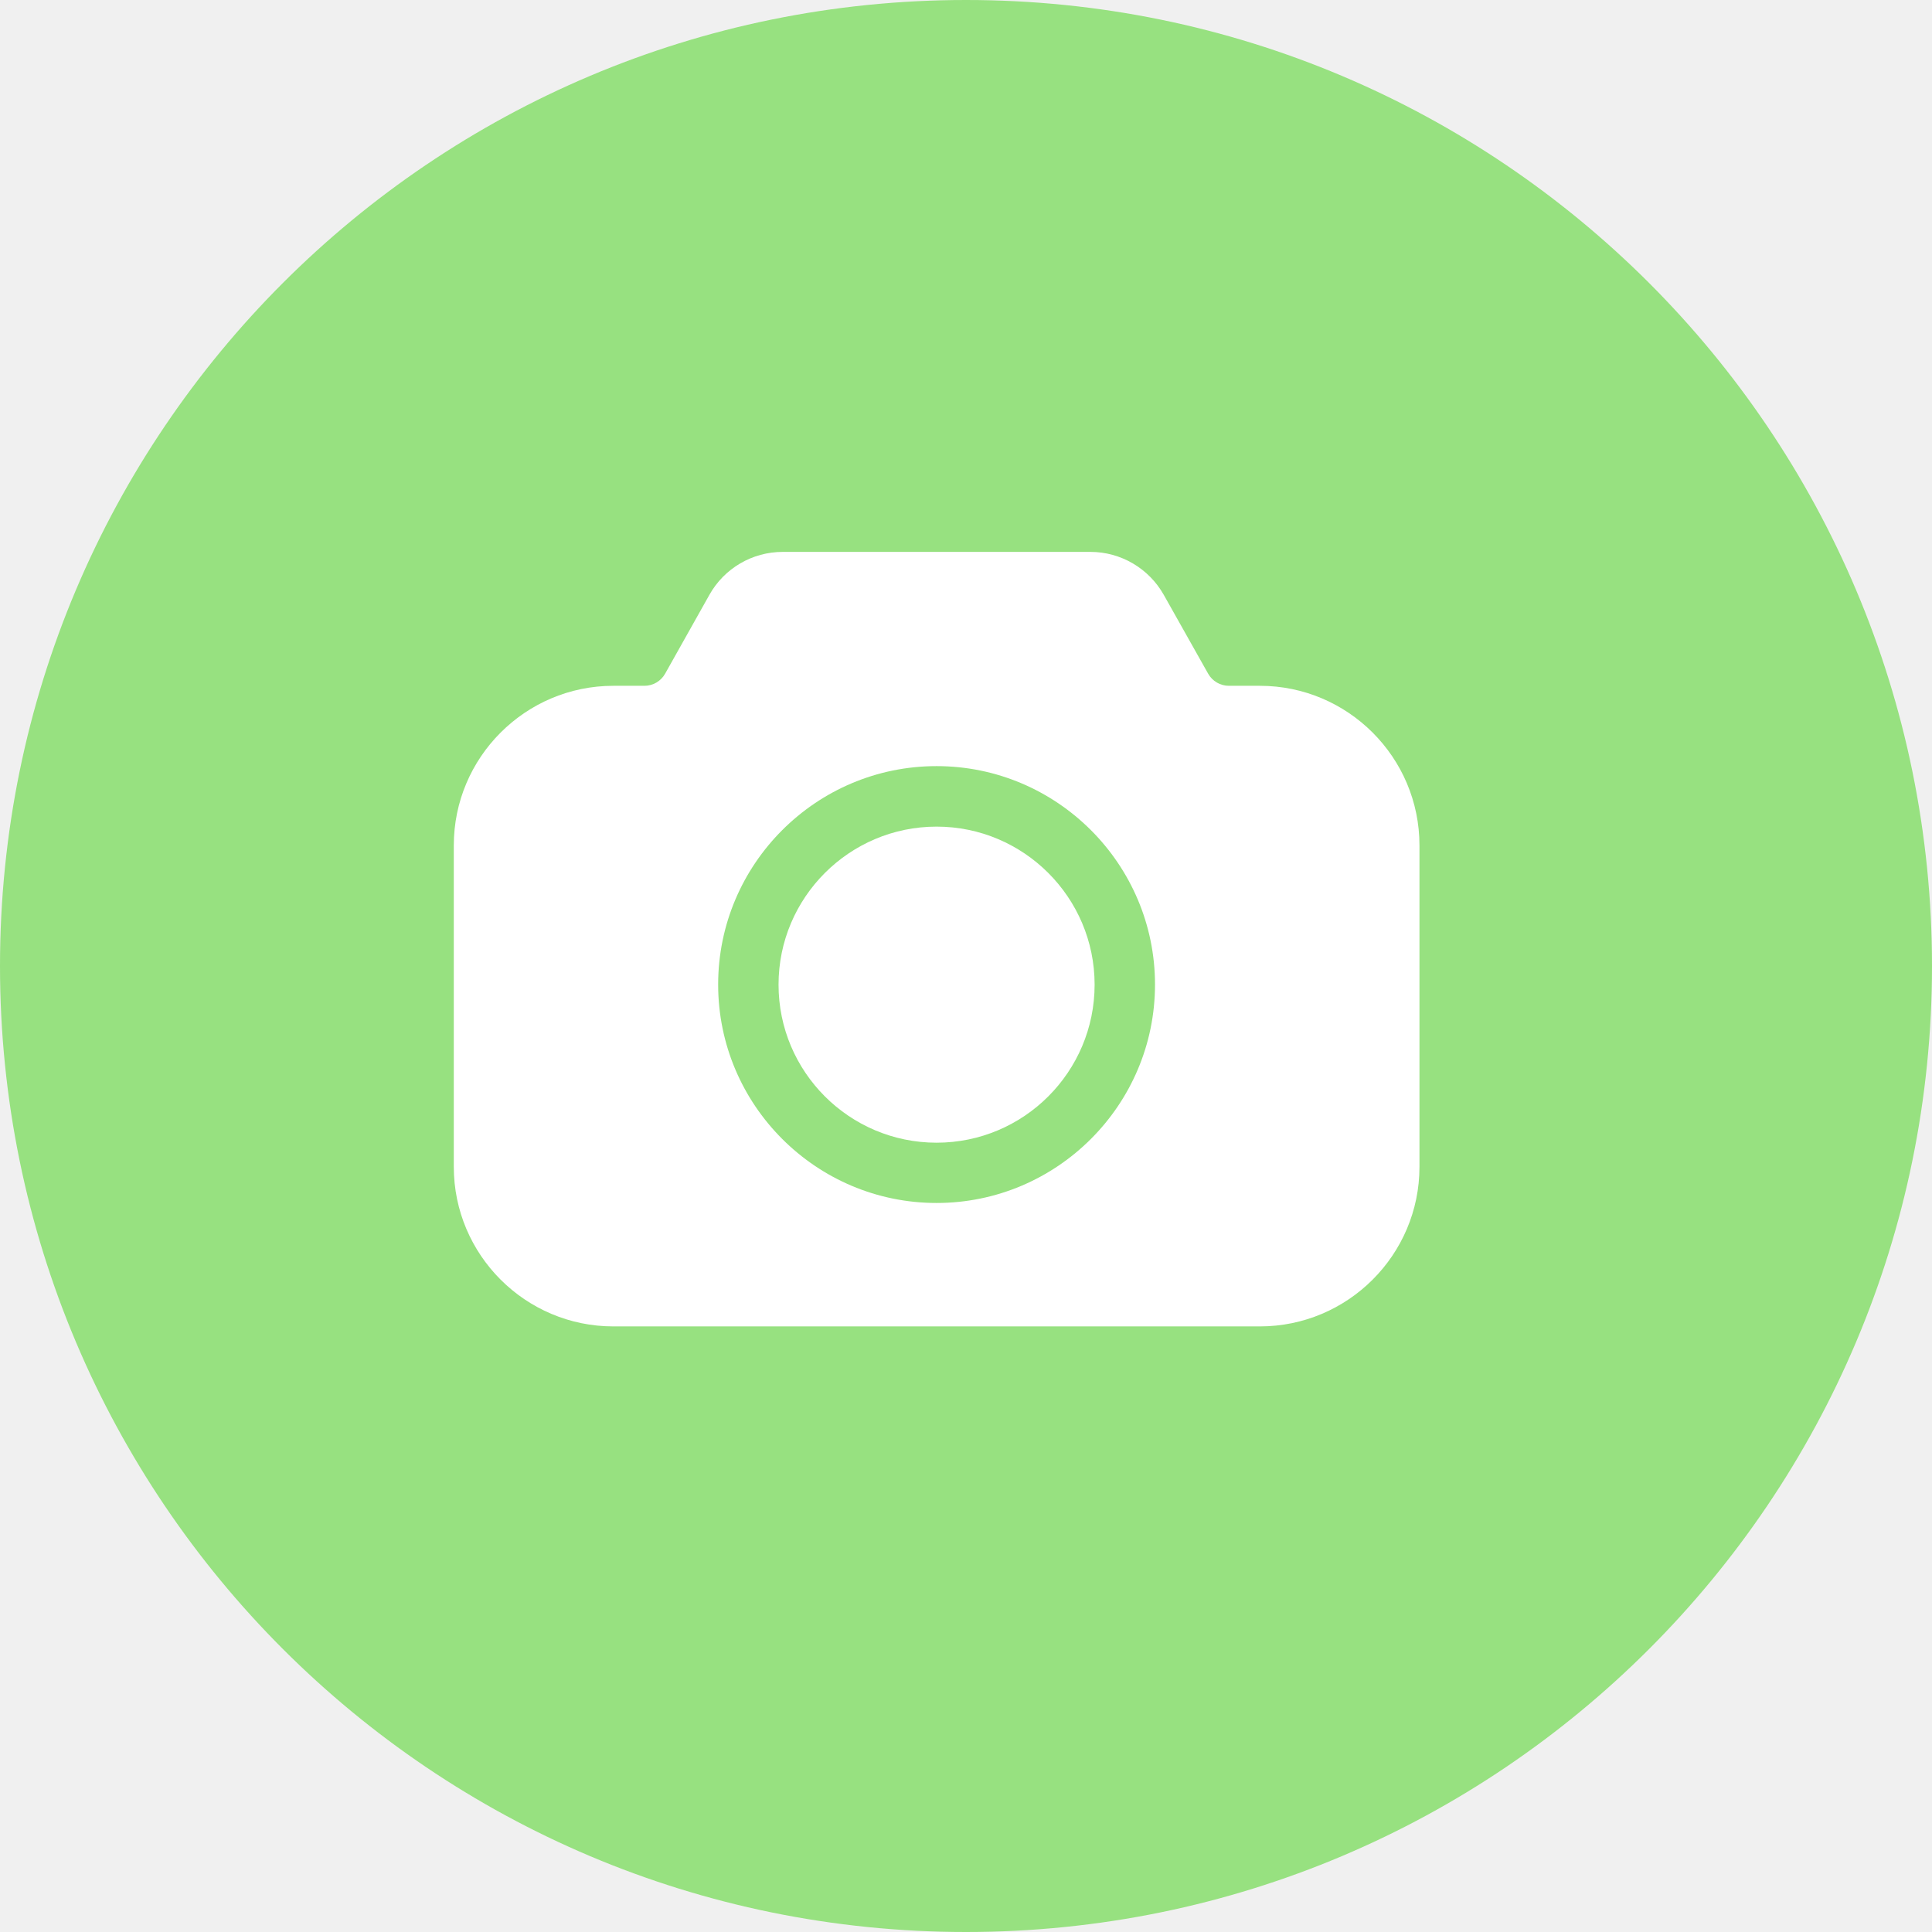
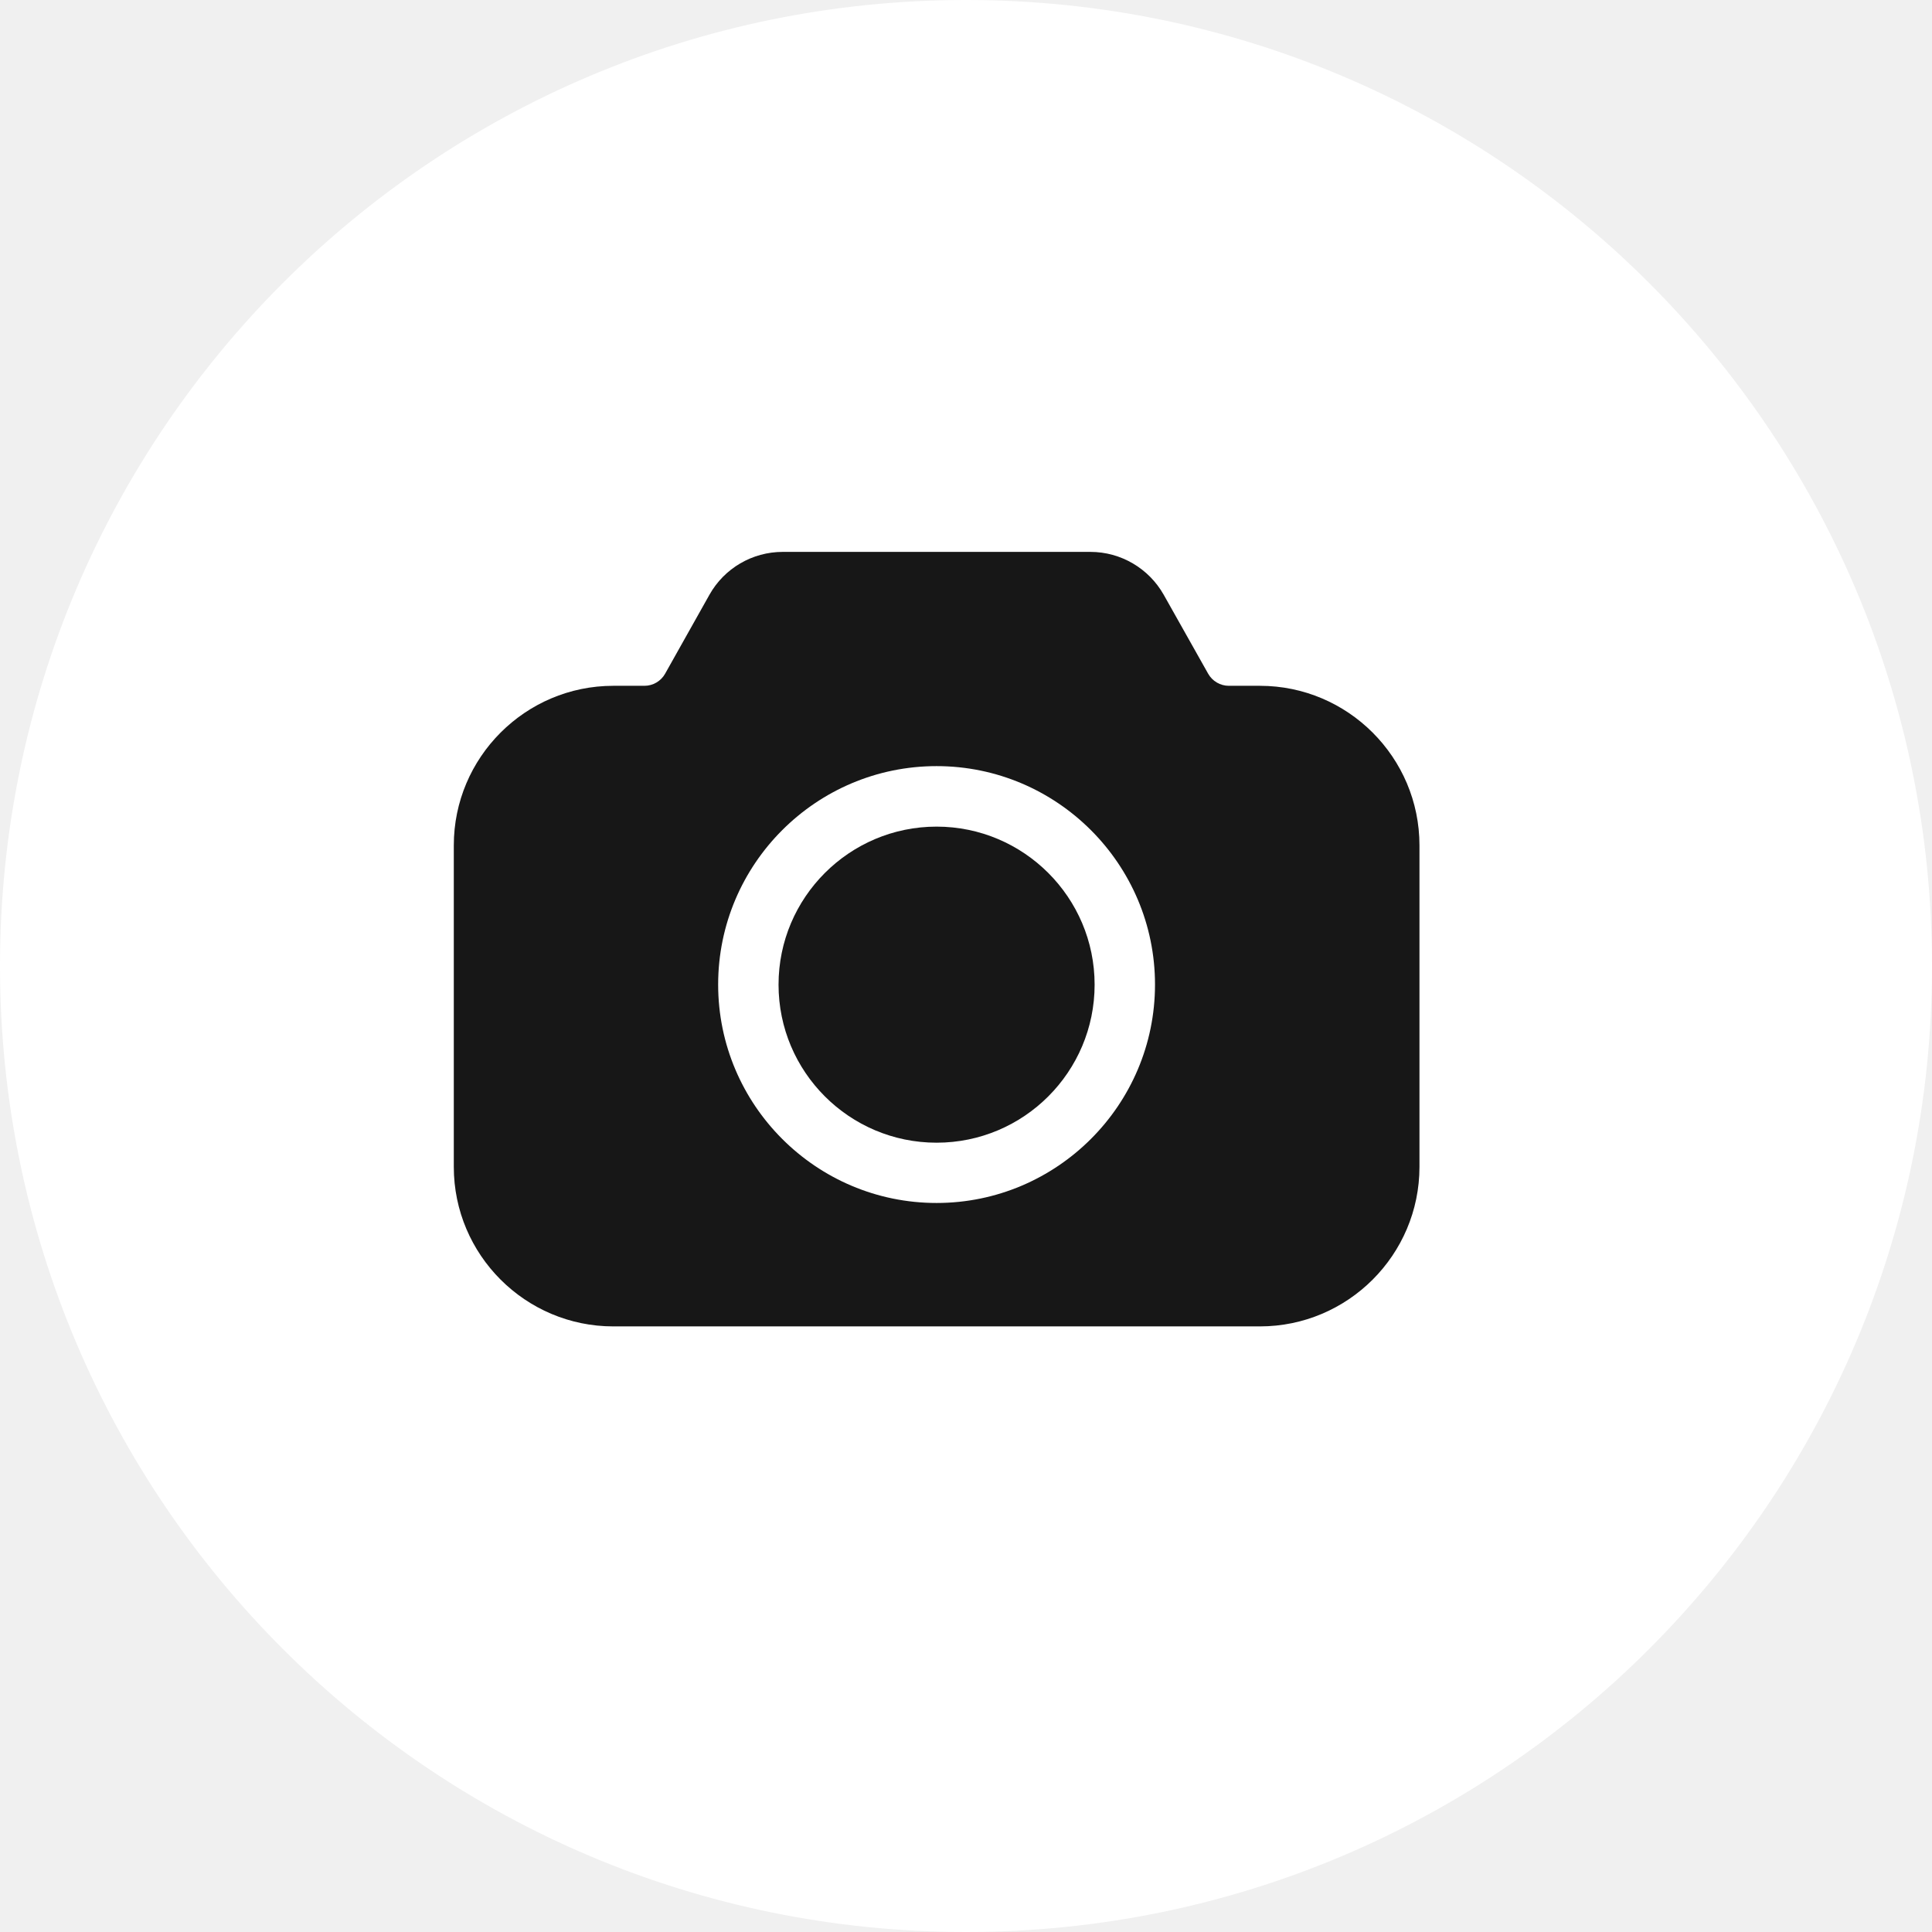
<svg xmlns="http://www.w3.org/2000/svg" width="35" height="35" viewBox="0 0 35 35" fill="none">
-   <circle cx="17.5" cy="17.5" r="17.5" fill="#97E180" />
-   <path d="M16.967 14.975C15.389 14.975 14.104 16.258 14.104 17.838C14.104 19.418 15.387 20.701 16.967 20.701C18.547 20.701 19.83 19.418 19.83 17.838C19.83 16.258 18.545 14.975 16.967 14.975Z" fill="white" />
-   <path d="M22.824 12.424H22.262C22.107 12.424 21.963 12.34 21.887 12.205L21.082 10.775C20.812 10.297 20.305 9.998 19.754 9.998H14.18C13.629 9.998 13.121 10.295 12.852 10.775L12.049 12.205C11.973 12.34 11.83 12.424 11.674 12.424H11.111C9.518 12.424 8.221 13.721 8.221 15.315V21.139C8.221 22.732 9.518 24.029 11.111 24.029H22.824C24.418 24.029 25.715 22.732 25.715 21.139V15.315C25.715 13.721 24.418 12.424 22.824 12.424ZM16.967 21.793C14.785 21.793 13.01 20.018 13.01 17.836C13.01 15.654 14.785 13.879 16.967 13.879C19.148 13.879 20.924 15.654 20.924 17.836C20.924 20.018 19.148 21.793 16.967 21.793Z" fill="white" />
+   <circle cx="17.5" cy="17.5" r="17.5" fill="white" />
+   <path d="M16.967 14.975C15.389 14.975 14.104 16.258 14.104 17.838C14.104 19.418 15.387 20.701 16.967 20.701C18.547 20.701 19.83 19.418 19.83 17.838C19.83 16.258 18.545 14.975 16.967 14.975Z" fill="#171717" />
+   <path d="M22.824 12.424H22.262C22.107 12.424 21.963 12.34 21.887 12.205L21.082 10.775C20.812 10.297 20.305 9.998 19.754 9.998H14.18C13.629 9.998 13.121 10.295 12.852 10.775L12.049 12.205C11.973 12.34 11.83 12.424 11.674 12.424H11.111C9.518 12.424 8.221 13.721 8.221 15.315V21.139C8.221 22.732 9.518 24.029 11.111 24.029H22.824C24.418 24.029 25.715 22.732 25.715 21.139V15.315C25.715 13.721 24.418 12.424 22.824 12.424ZM16.967 21.793C14.785 21.793 13.01 20.018 13.01 17.836C13.01 15.654 14.785 13.879 16.967 13.879C19.148 13.879 20.924 15.654 20.924 17.836C20.924 20.018 19.148 21.793 16.967 21.793Z" fill="#171717" />
</svg>
